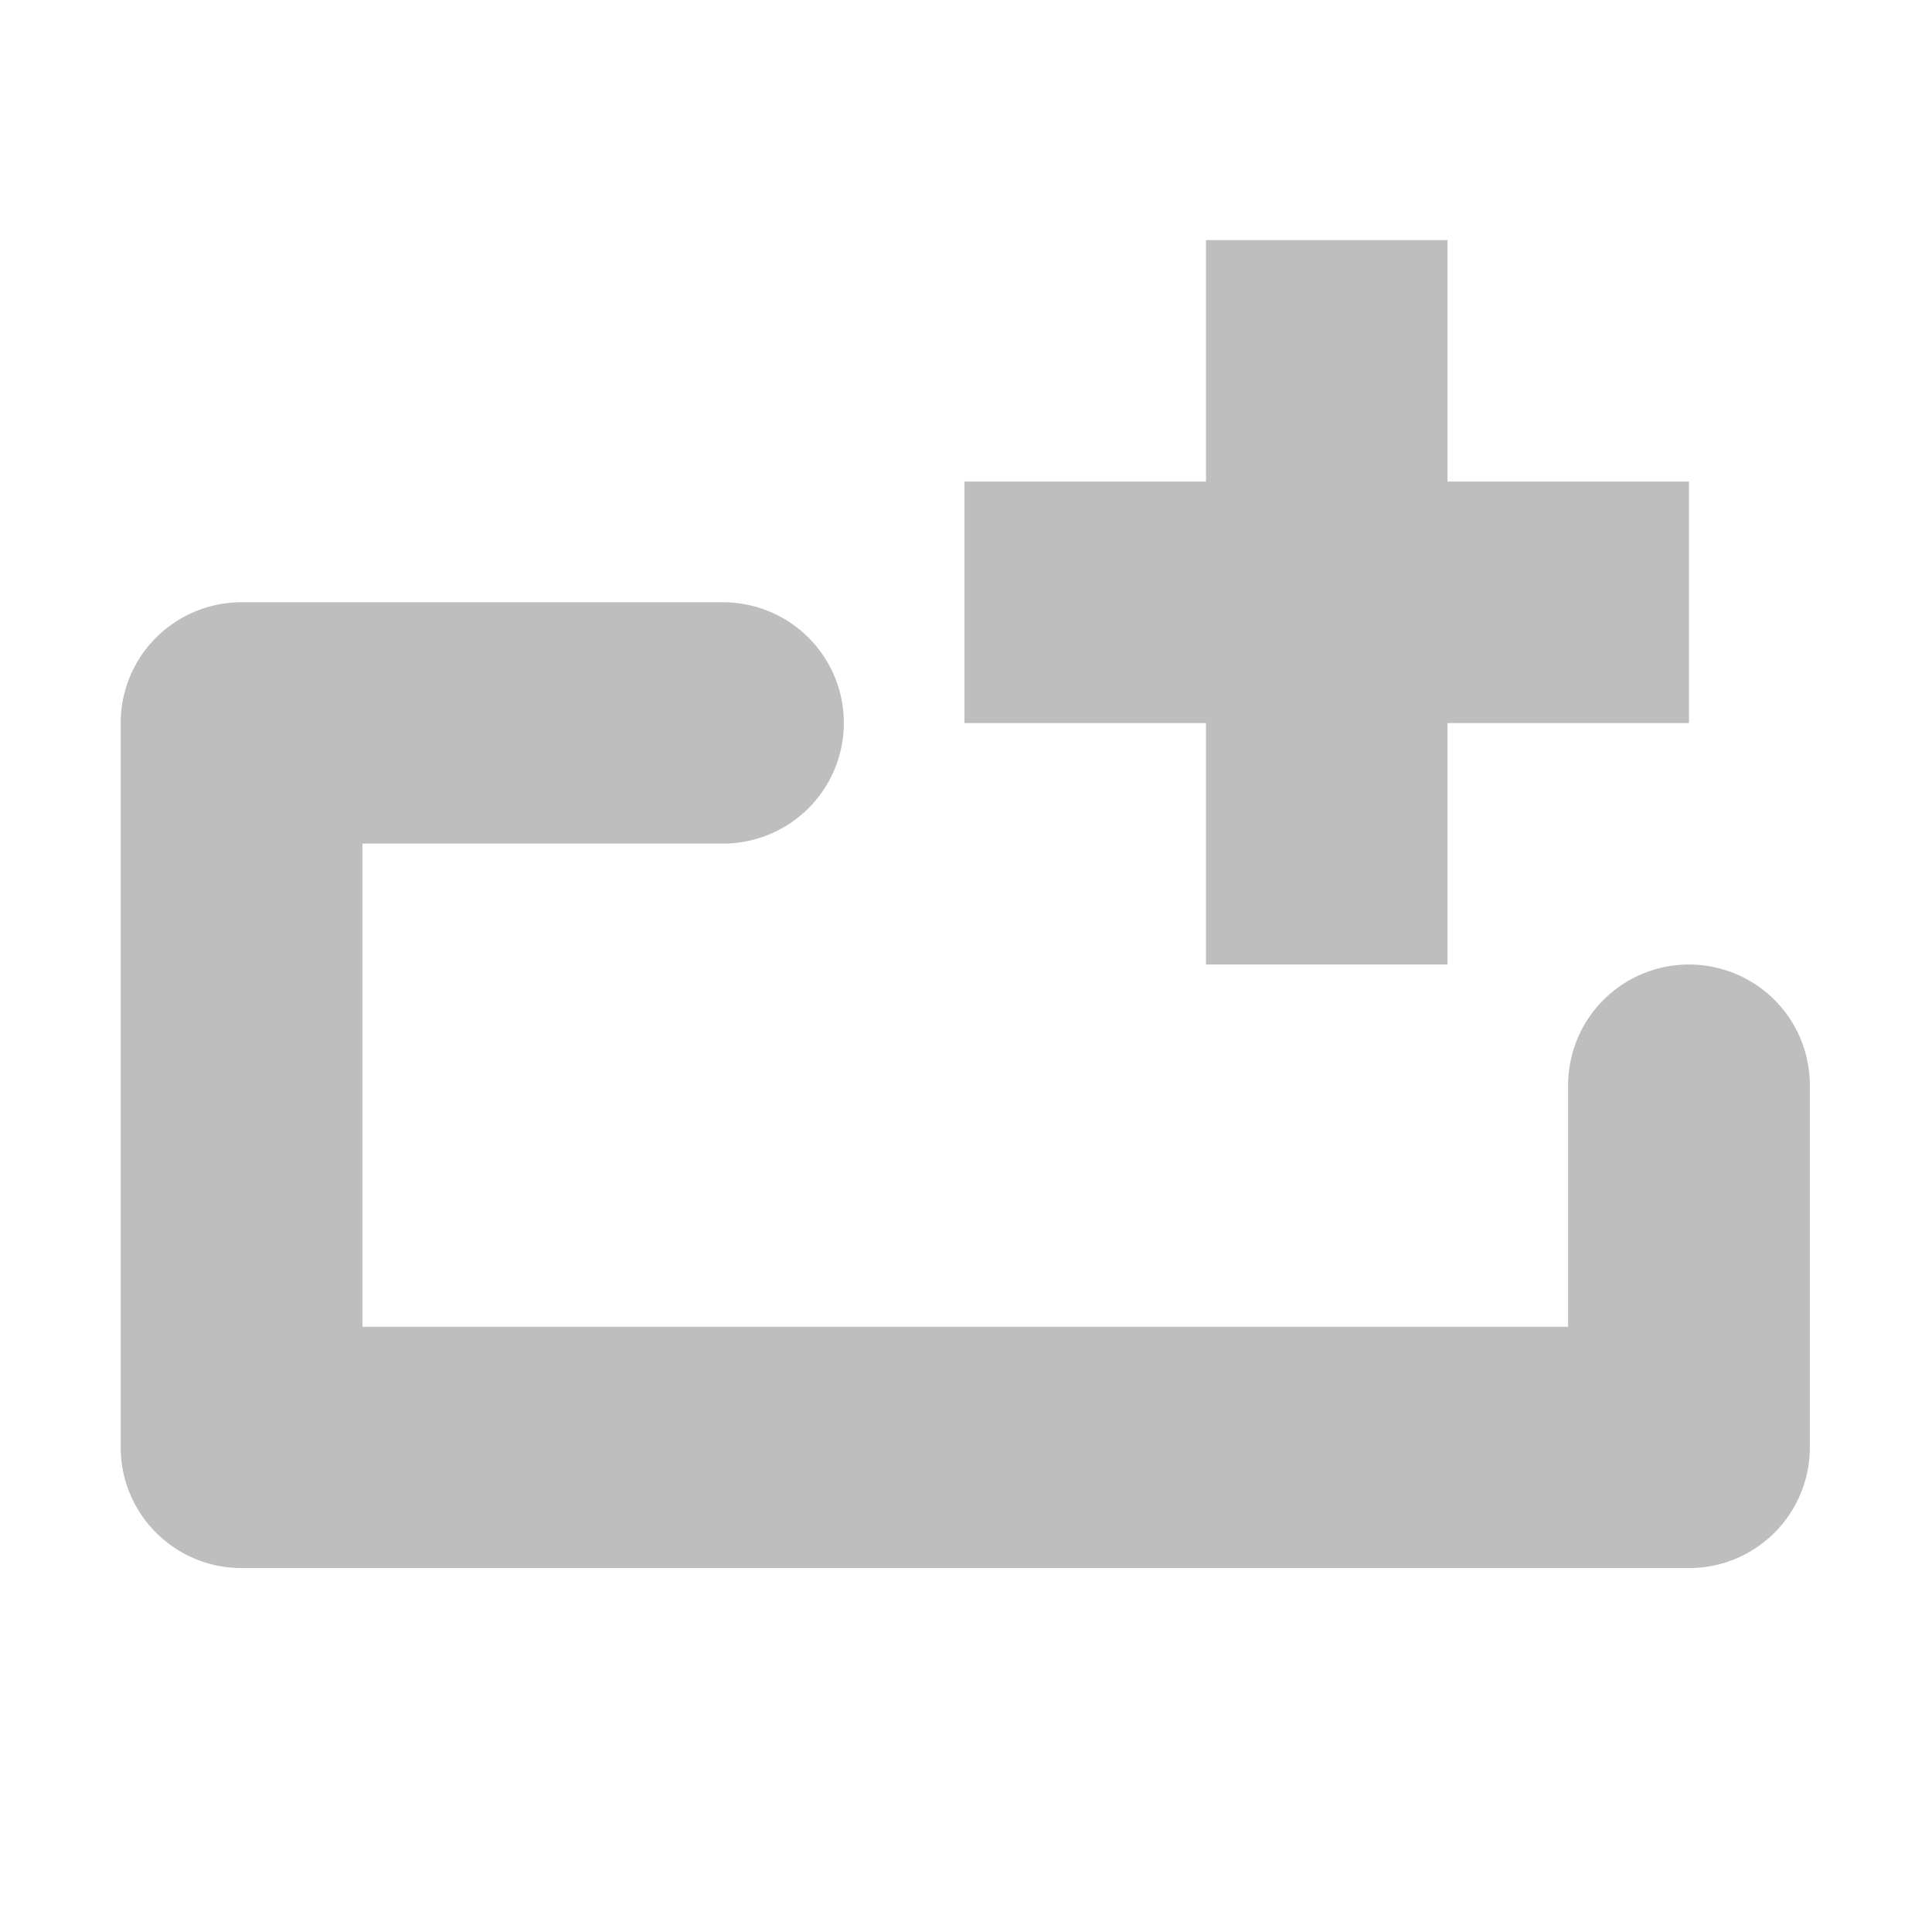
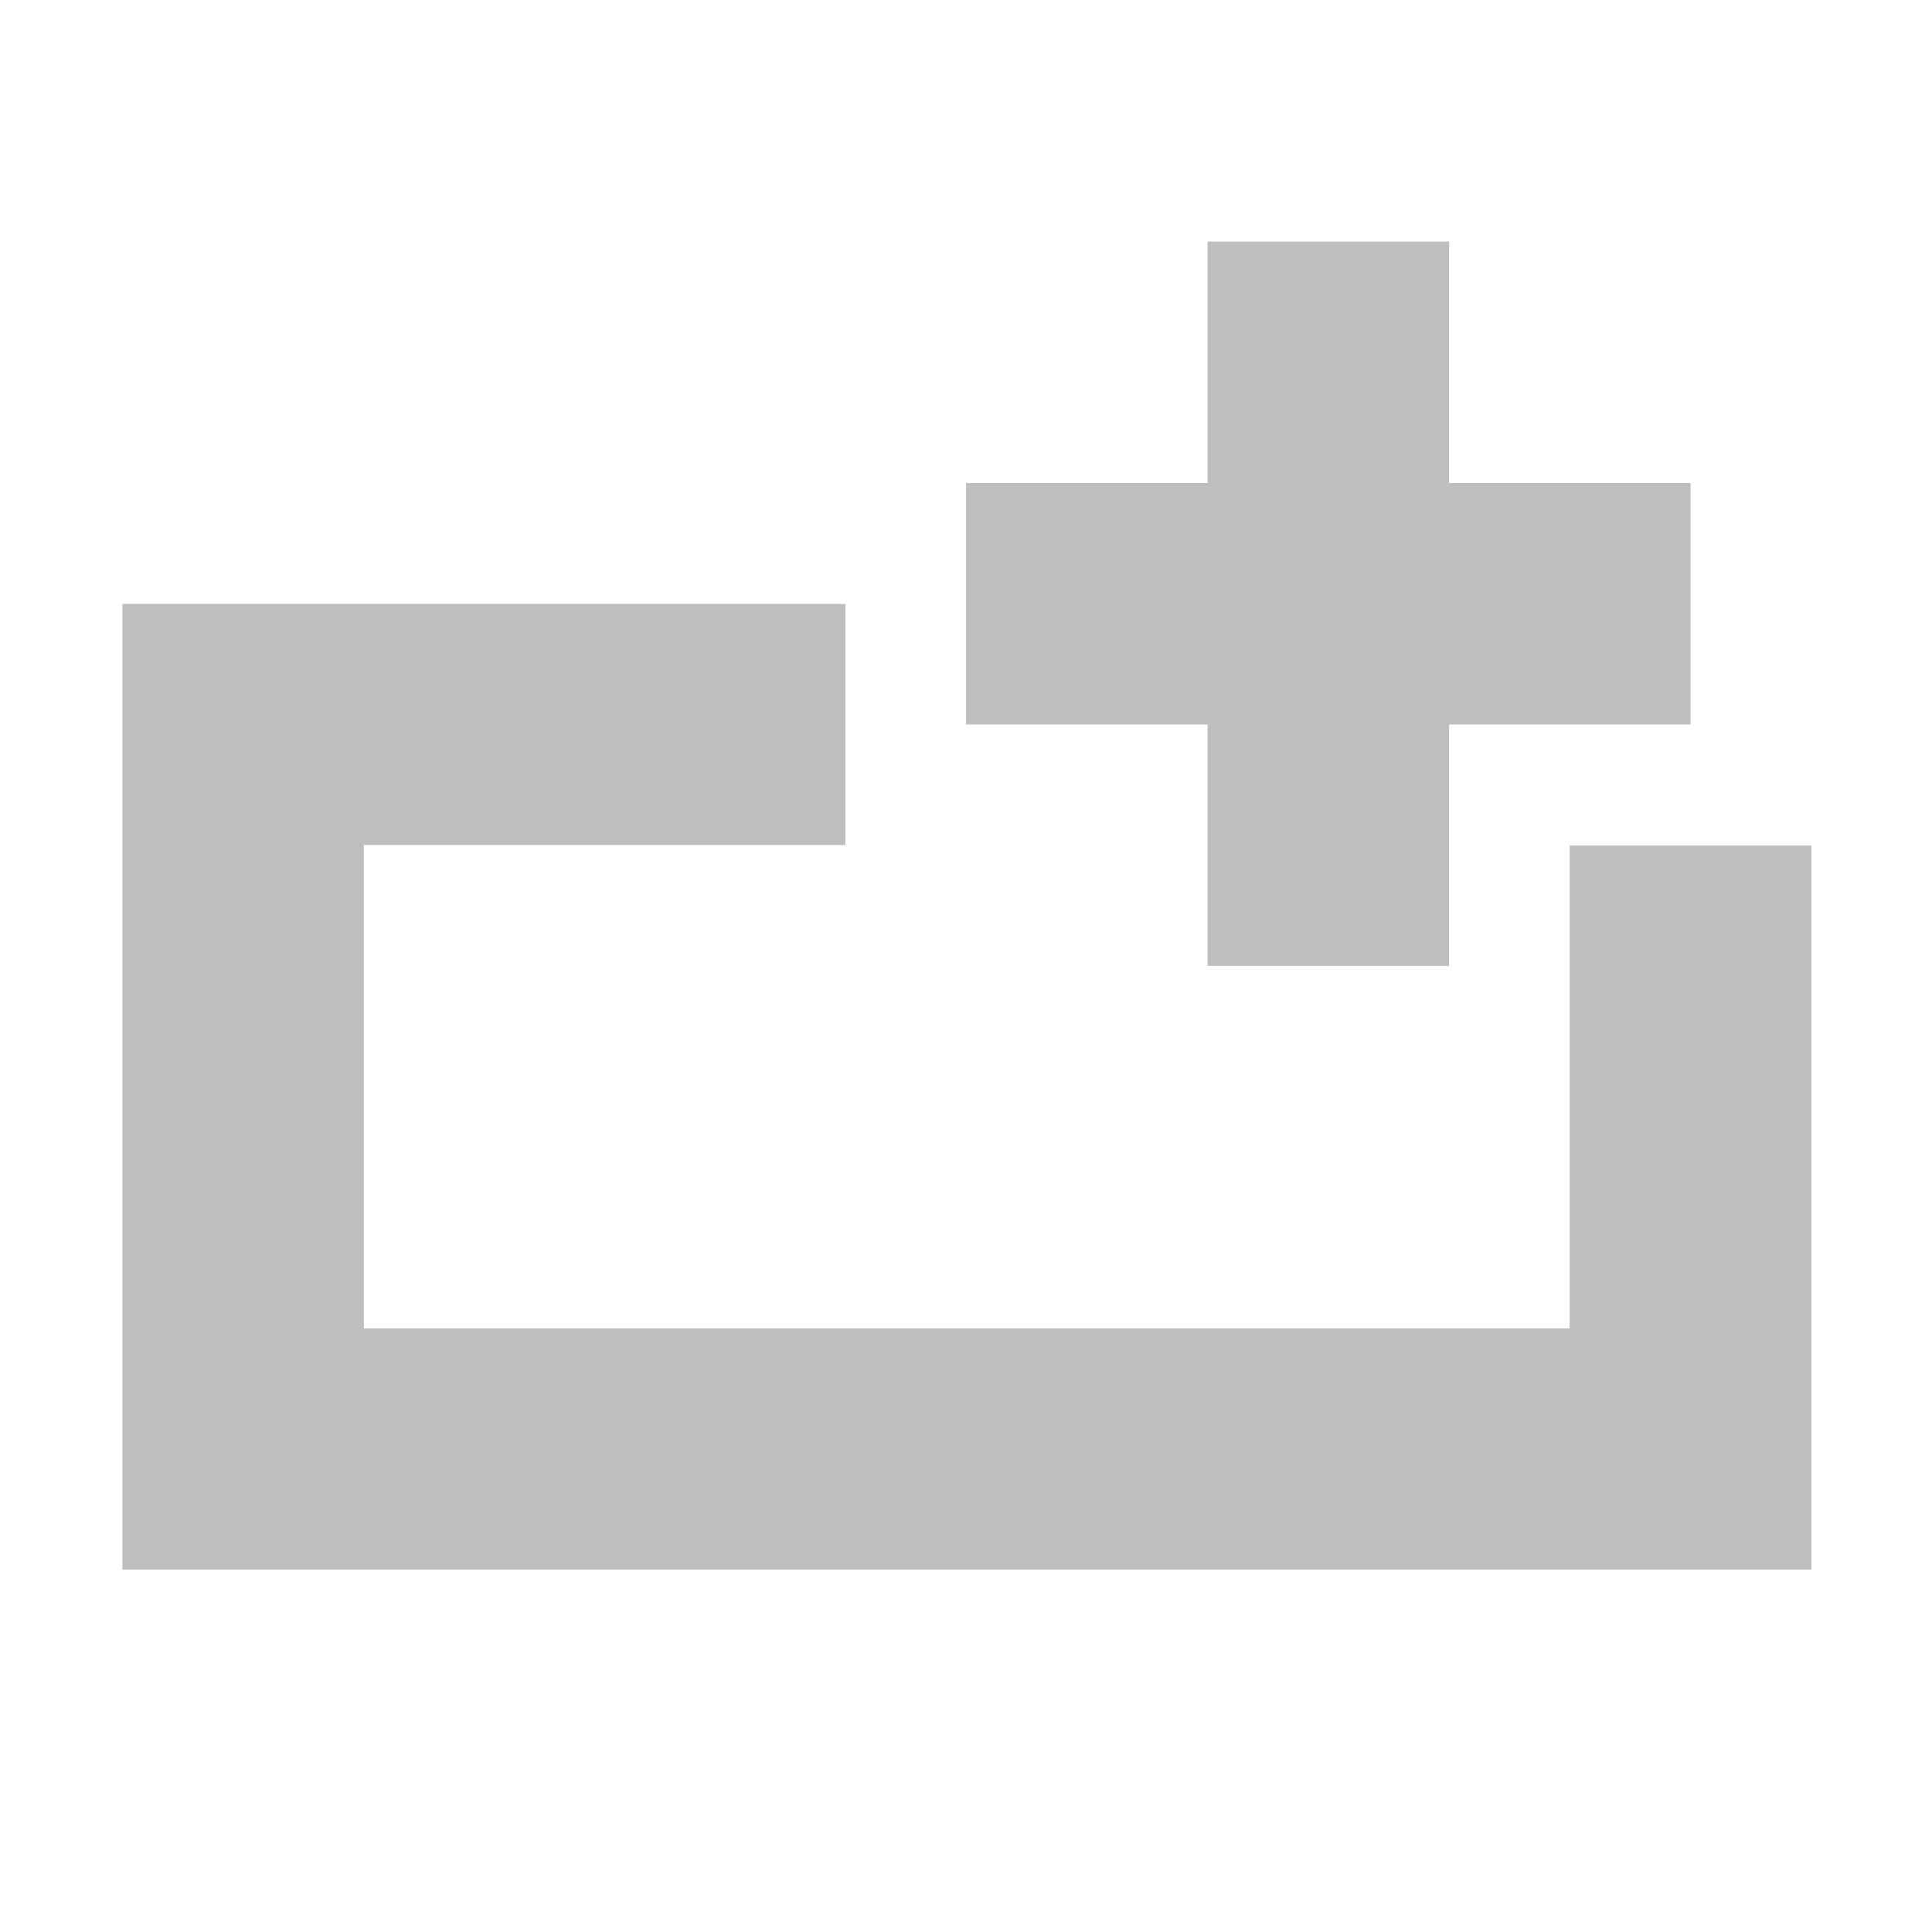
<svg xmlns="http://www.w3.org/2000/svg" width="16" height="16" viewBox="0 0 16 16" id="svg4307" version="1.1">
  <defs id="defs4309" />
  <g id="layer1" transform="translate(0,-1036.362)">
    <g transform="matrix(0.9983504,0,0,1,-159.7361,549.3622)" id="g4855" style="display:inline">
      <g id="g4889" transform="matrix(0,-0.9983504,-1.001652,0,663.8184,662.7233)">
        <g id="g4139">
-           <path id="path4859" d="m 170.017,497 2.1e-4,3.987 -6.01,0 -2.1e-4,-11.987 3.005,0" style="display:inline;fill:none;fill-opacity:0;stroke:#bebebe;stroke-width:2.002;stroke-linecap:round;stroke-linejoin:round;stroke-miterlimit:4;stroke-dasharray:none;stroke-opacity:1" />
-           <path style="display:inline;fill:#bebebe;fill-opacity:1;stroke:none" d="m 170.016,489 0,2 -2.003,0 0,2 2.003,0 0,2 2.003,0 0,-2 2.003,0 0,-2 -2.003,0 0,-2 -2.003,0 z" id="path4861" />
+           <path style="color:#000000;font-style:normal;font-variant:normal;font-weight:normal;font-stretch:normal;font-size:medium;line-height:normal;font-family:sans-serif;font-variant-ligatures:normal;font-variant-position:normal;font-variant-caps:normal;font-variant-numeric:normal;font-variant-alternates:normal;font-feature-settings:normal;text-indent:0;text-align:start;text-decoration:none;text-decoration-line:none;text-decoration-style:solid;text-decoration-color:#000000;letter-spacing:normal;word-spacing:normal;text-transform:none;writing-mode:lr-tb;direction:ltr;text-orientation:mixed;dominant-baseline:auto;baseline-shift:baseline;text-anchor:start;white-space:normal;shape-padding:0;clip-rule:nonzero;display:inline;overflow:visible;visibility:visible;opacity:1;isolation:auto;mix-blend-mode:normal;color-interpolation:sRGB;color-interpolation-filters:linearRGB;solid-color:#000000;solid-opacity:1;fill:#bebebe;fill-opacity:1;fill-rule:nonzero;stroke:none;stroke-width:2.001;stroke-linecap:square;stroke-linejoin:miter;stroke-miterlimit:4;stroke-dasharray:none;stroke-dashoffset:0;stroke-opacity:1;color-rendering:auto;image-rendering:auto;shape-rendering:auto;text-rendering:auto;enable-background:accumulate" d="m 162.994,487.986 v 13.988 h 8.01 v -5.988 h -2 v 3.988 h -4.01 v -9.986 H 169 v -2.002 z" id="path4859" />
+           <path style="display:inline;fill:#bebebe;fill-opacity:1;stroke:none" d="m 170.004,488.987 v 2 h -2.003 v 2 h 2.003 v 2 h 2.003 v -2 h 2.003 v -2 h -2.003 v -2 z" id="path4861" />
        </g>
      </g>
    </g>
  </g>
</svg>
